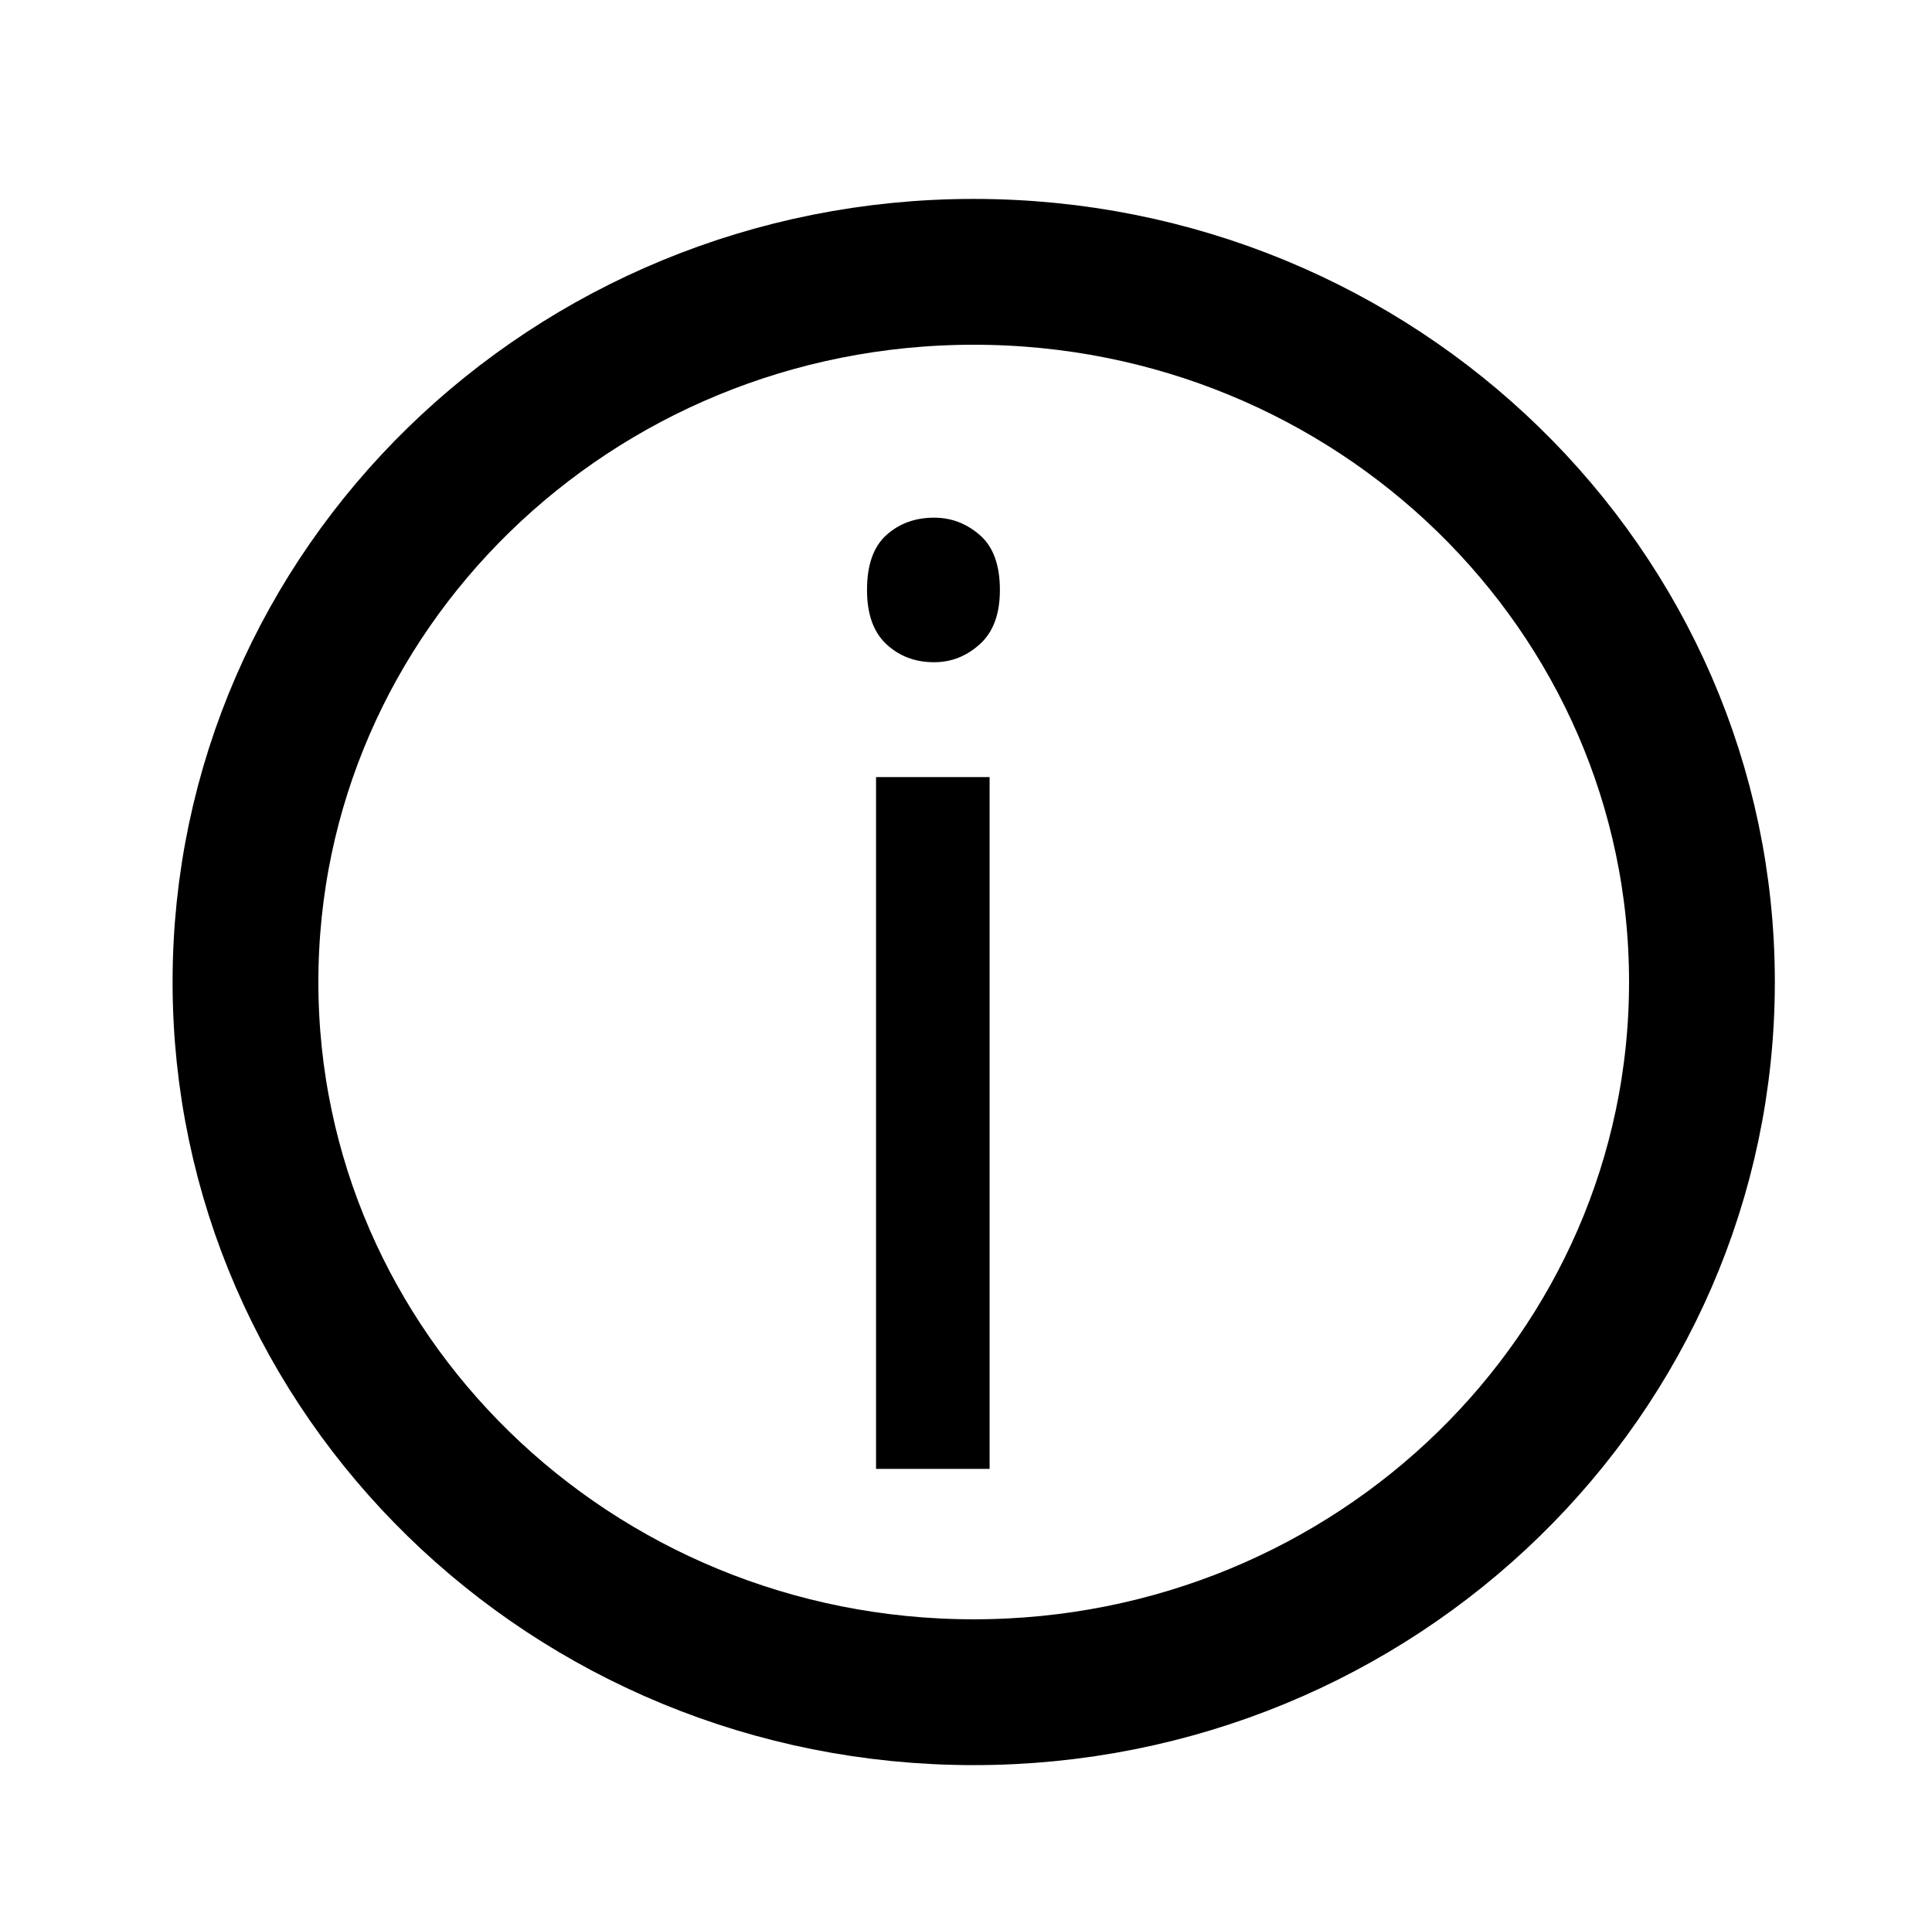
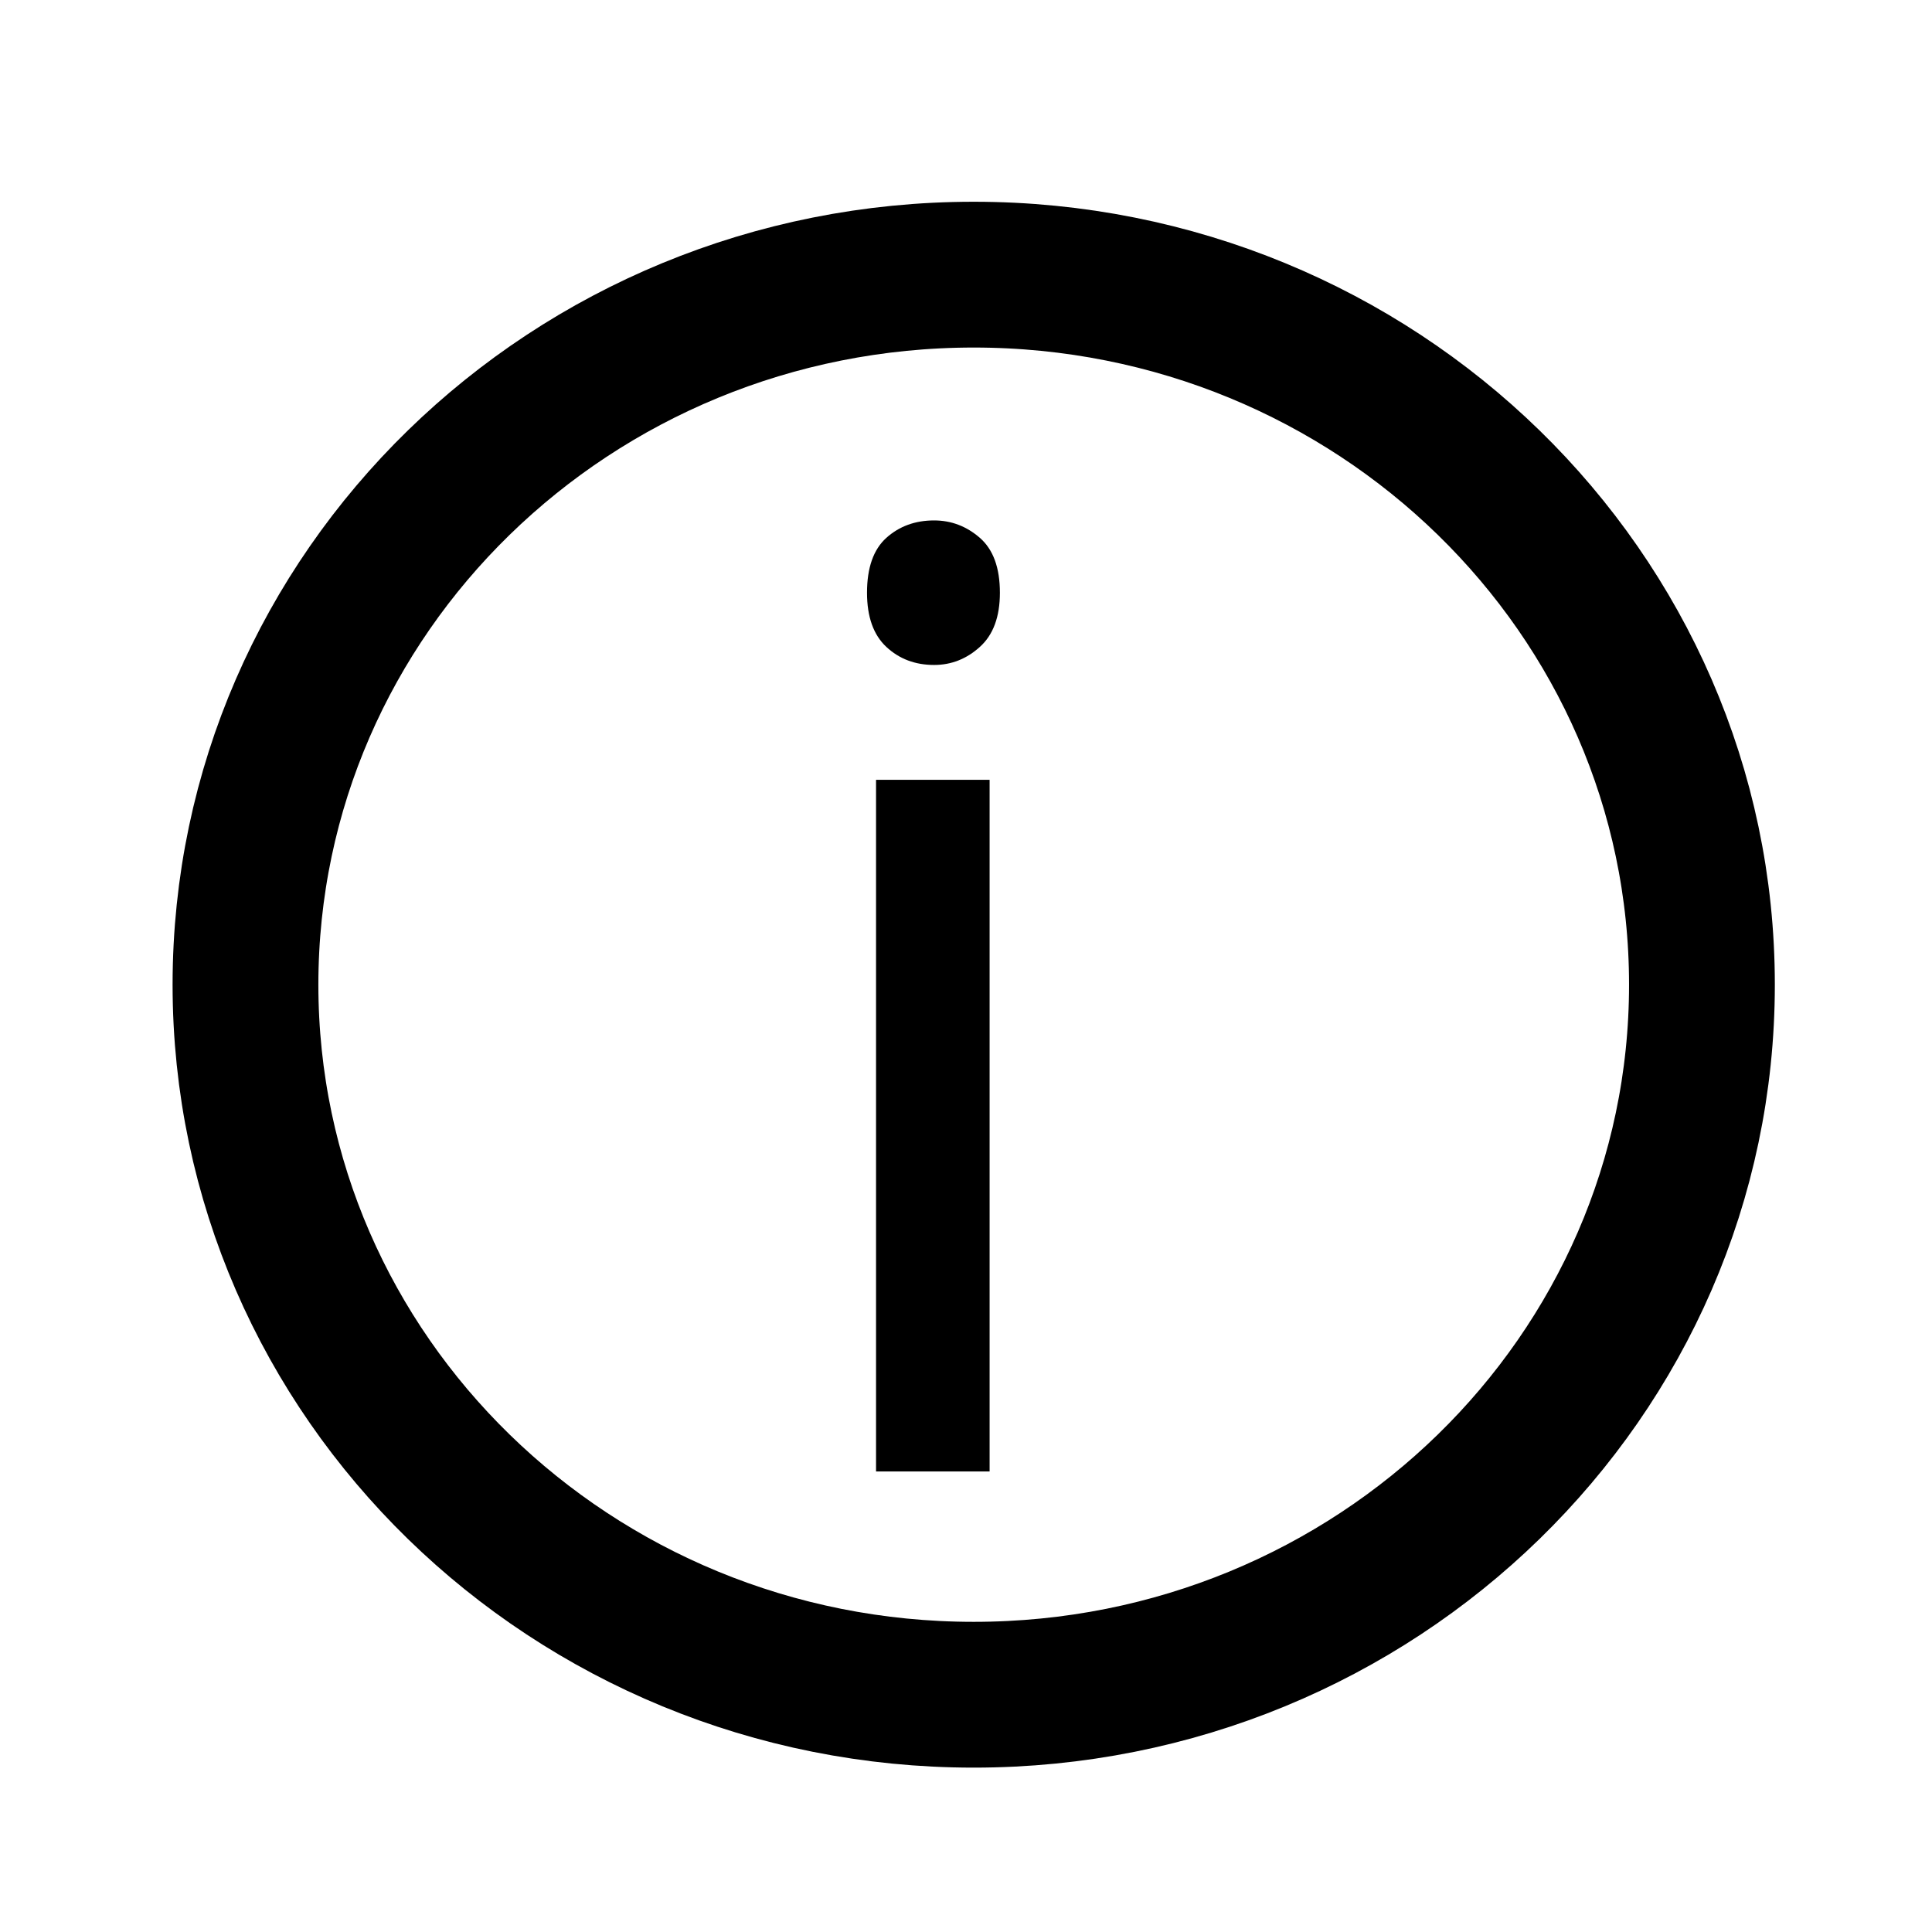
- <svg xmlns="http://www.w3.org/2000/svg" width="94.375mm" height="94.094mm" version="1.1" viewBox="0 0 334.399 333.403" id="svg8521">
+ <svg xmlns="http://www.w3.org/2000/svg" width="20px" height="20px" version="1.1" viewBox="0 0 334.399 333.403" id="svg8521">
  <defs id="defs8525" />
  <g transform="translate(-227.48 -315.58)" id="g8519">
    <ellipse style="fill:none;stroke:#000000;stroke-width:25.234;stroke-miterlimit:4;stroke-dasharray:none;stroke-opacity:1" id="path10168" cx="396.014" cy="485.516" rx="126.046" ry="122.897" />
    <text xml:space="preserve" style="font-style:normal;font-weight:normal;font-size:223.346px;line-height:1.25;font-family:sans-serif;fill:#000000;fill-opacity:1;stroke:none;stroke-width:1.163" x="360.124" y="569.767" id="text20372">
      <tspan id="tspan20370" style="font-style:normal;font-variant:normal;font-weight:normal;font-stretch:normal;font-size:223.346px;font-family:'Droid Serif';-inkscape-font-specification:'Droid Serif';stroke-width:1.163" x="360.124" y="569.767">i</tspan>
    </text>
  </g>
</svg>
